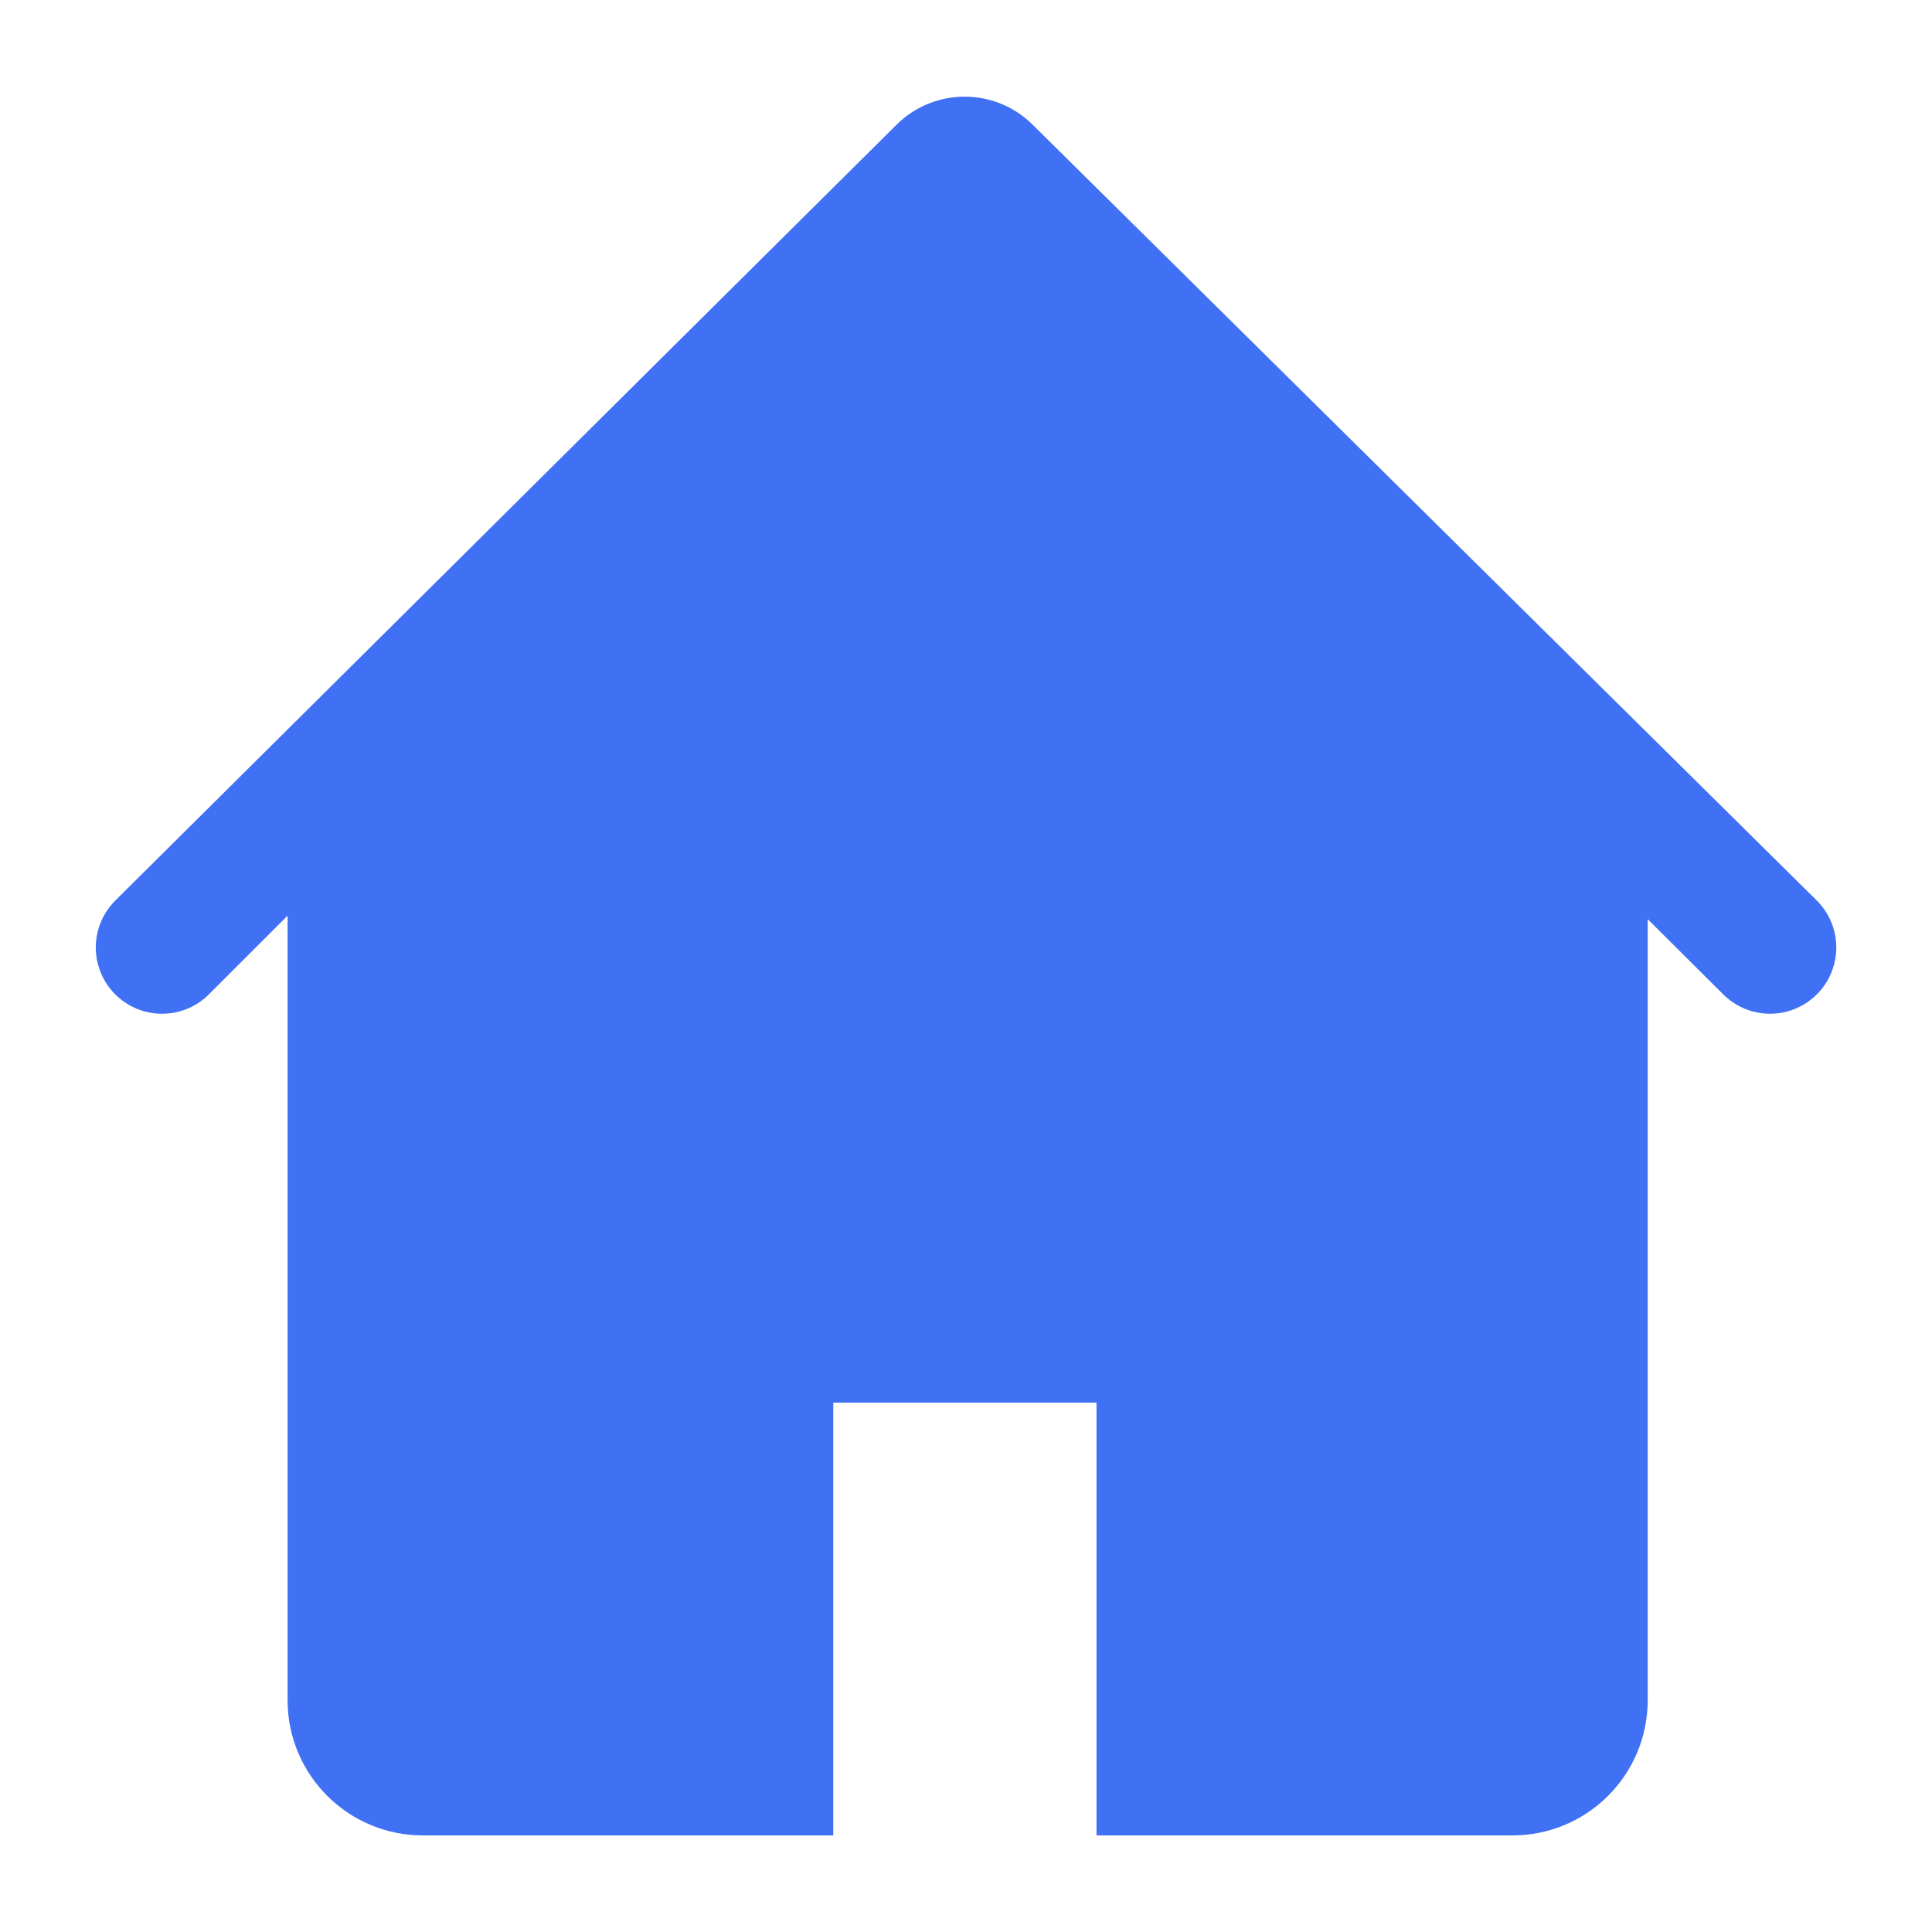
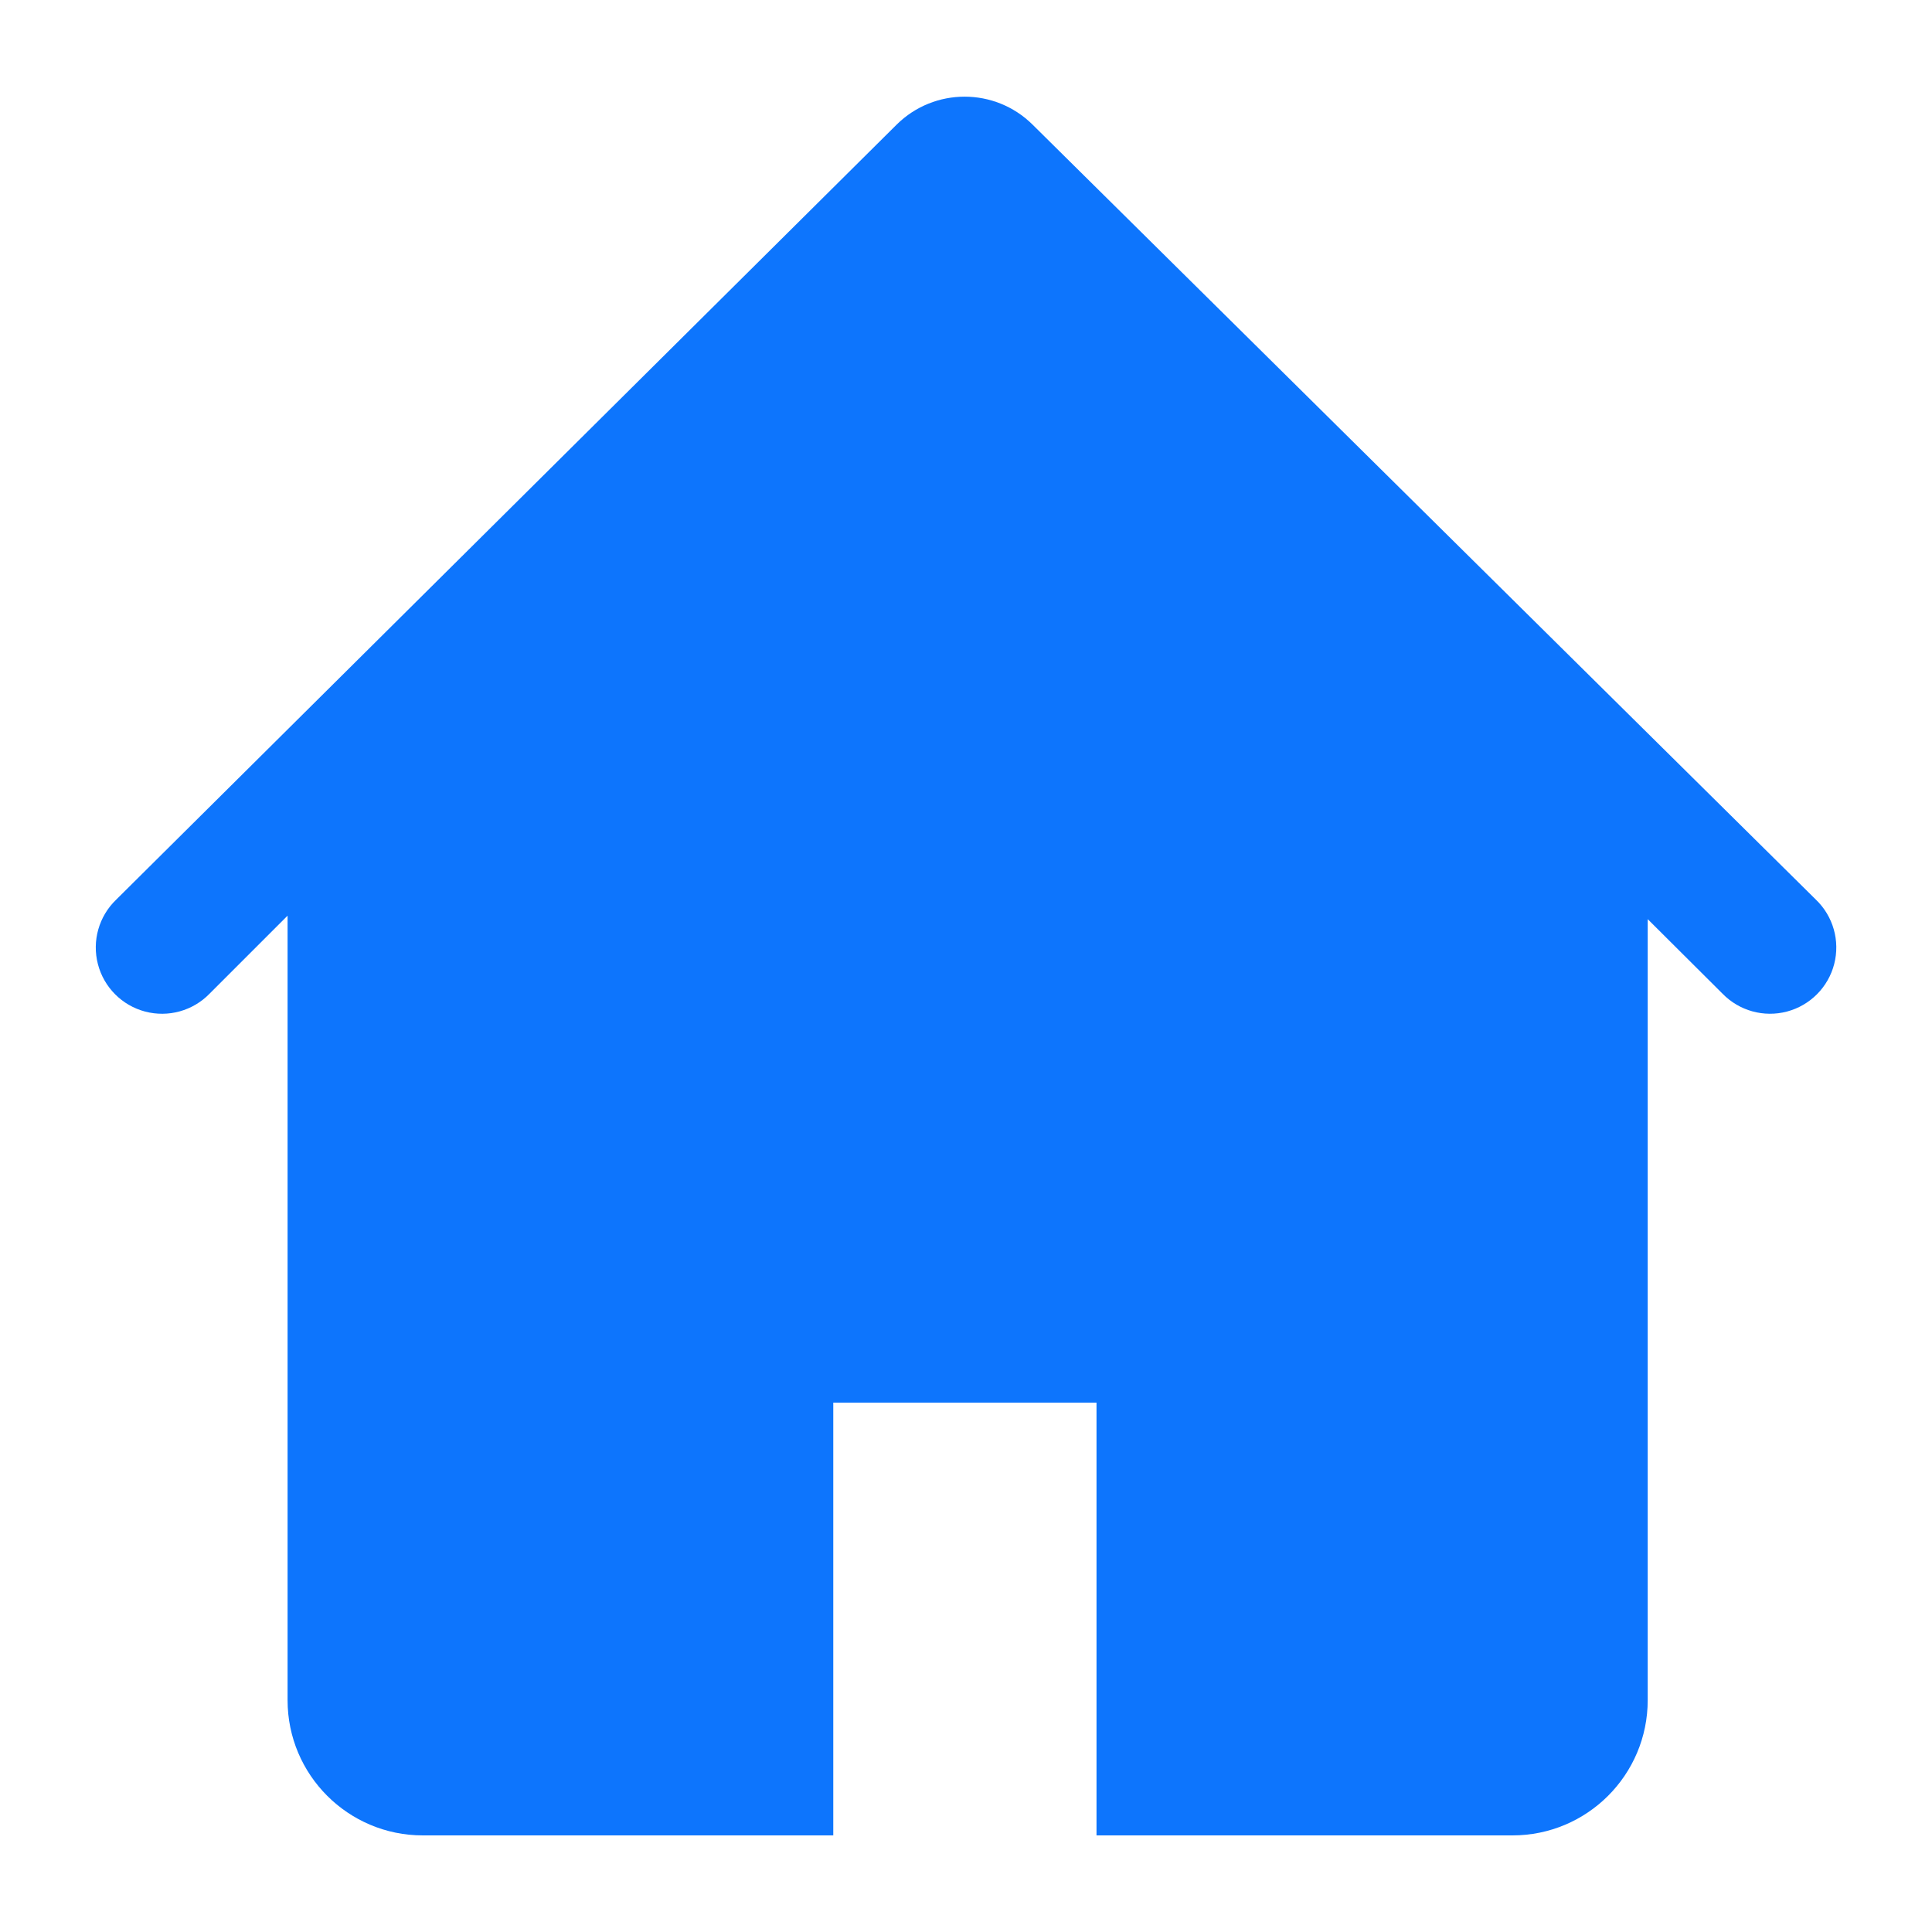
<svg xmlns="http://www.w3.org/2000/svg" width="20" height="20" viewBox="0 0 20 20" fill="none">
-   <path fill-rule="evenodd" clip-rule="evenodd" d="M2.977 9.479l-.807.807a.686.686 0 11-.968-.972l8.08-8.024a1 1 0 011.407 0l8.109 8.023a.686.686 0 11-.966.974l-.775-.772V17.6a1.4 1.4 0 01-1.4 1.4h-4.306v-4.48H8.626V19H4.377a1.4 1.4 0 01-1.4-1.4V9.478z" fill="#4070F4" />
+   <path fill-rule="evenodd" clip-rule="evenodd" d="M2.977 9.479l-.807.807a.686.686 0 11-.968-.972l8.08-8.024a1 1 0 011.407 0l8.109 8.023a.686.686 0 11-.966.974l-.775-.772V17.6a1.4 1.4 0 01-1.4 1.4h-4.306v-4.48H8.626V19H4.377a1.4 1.4 0 01-1.4-1.4V9.478z" fill="#0D75FD" />
</svg>
